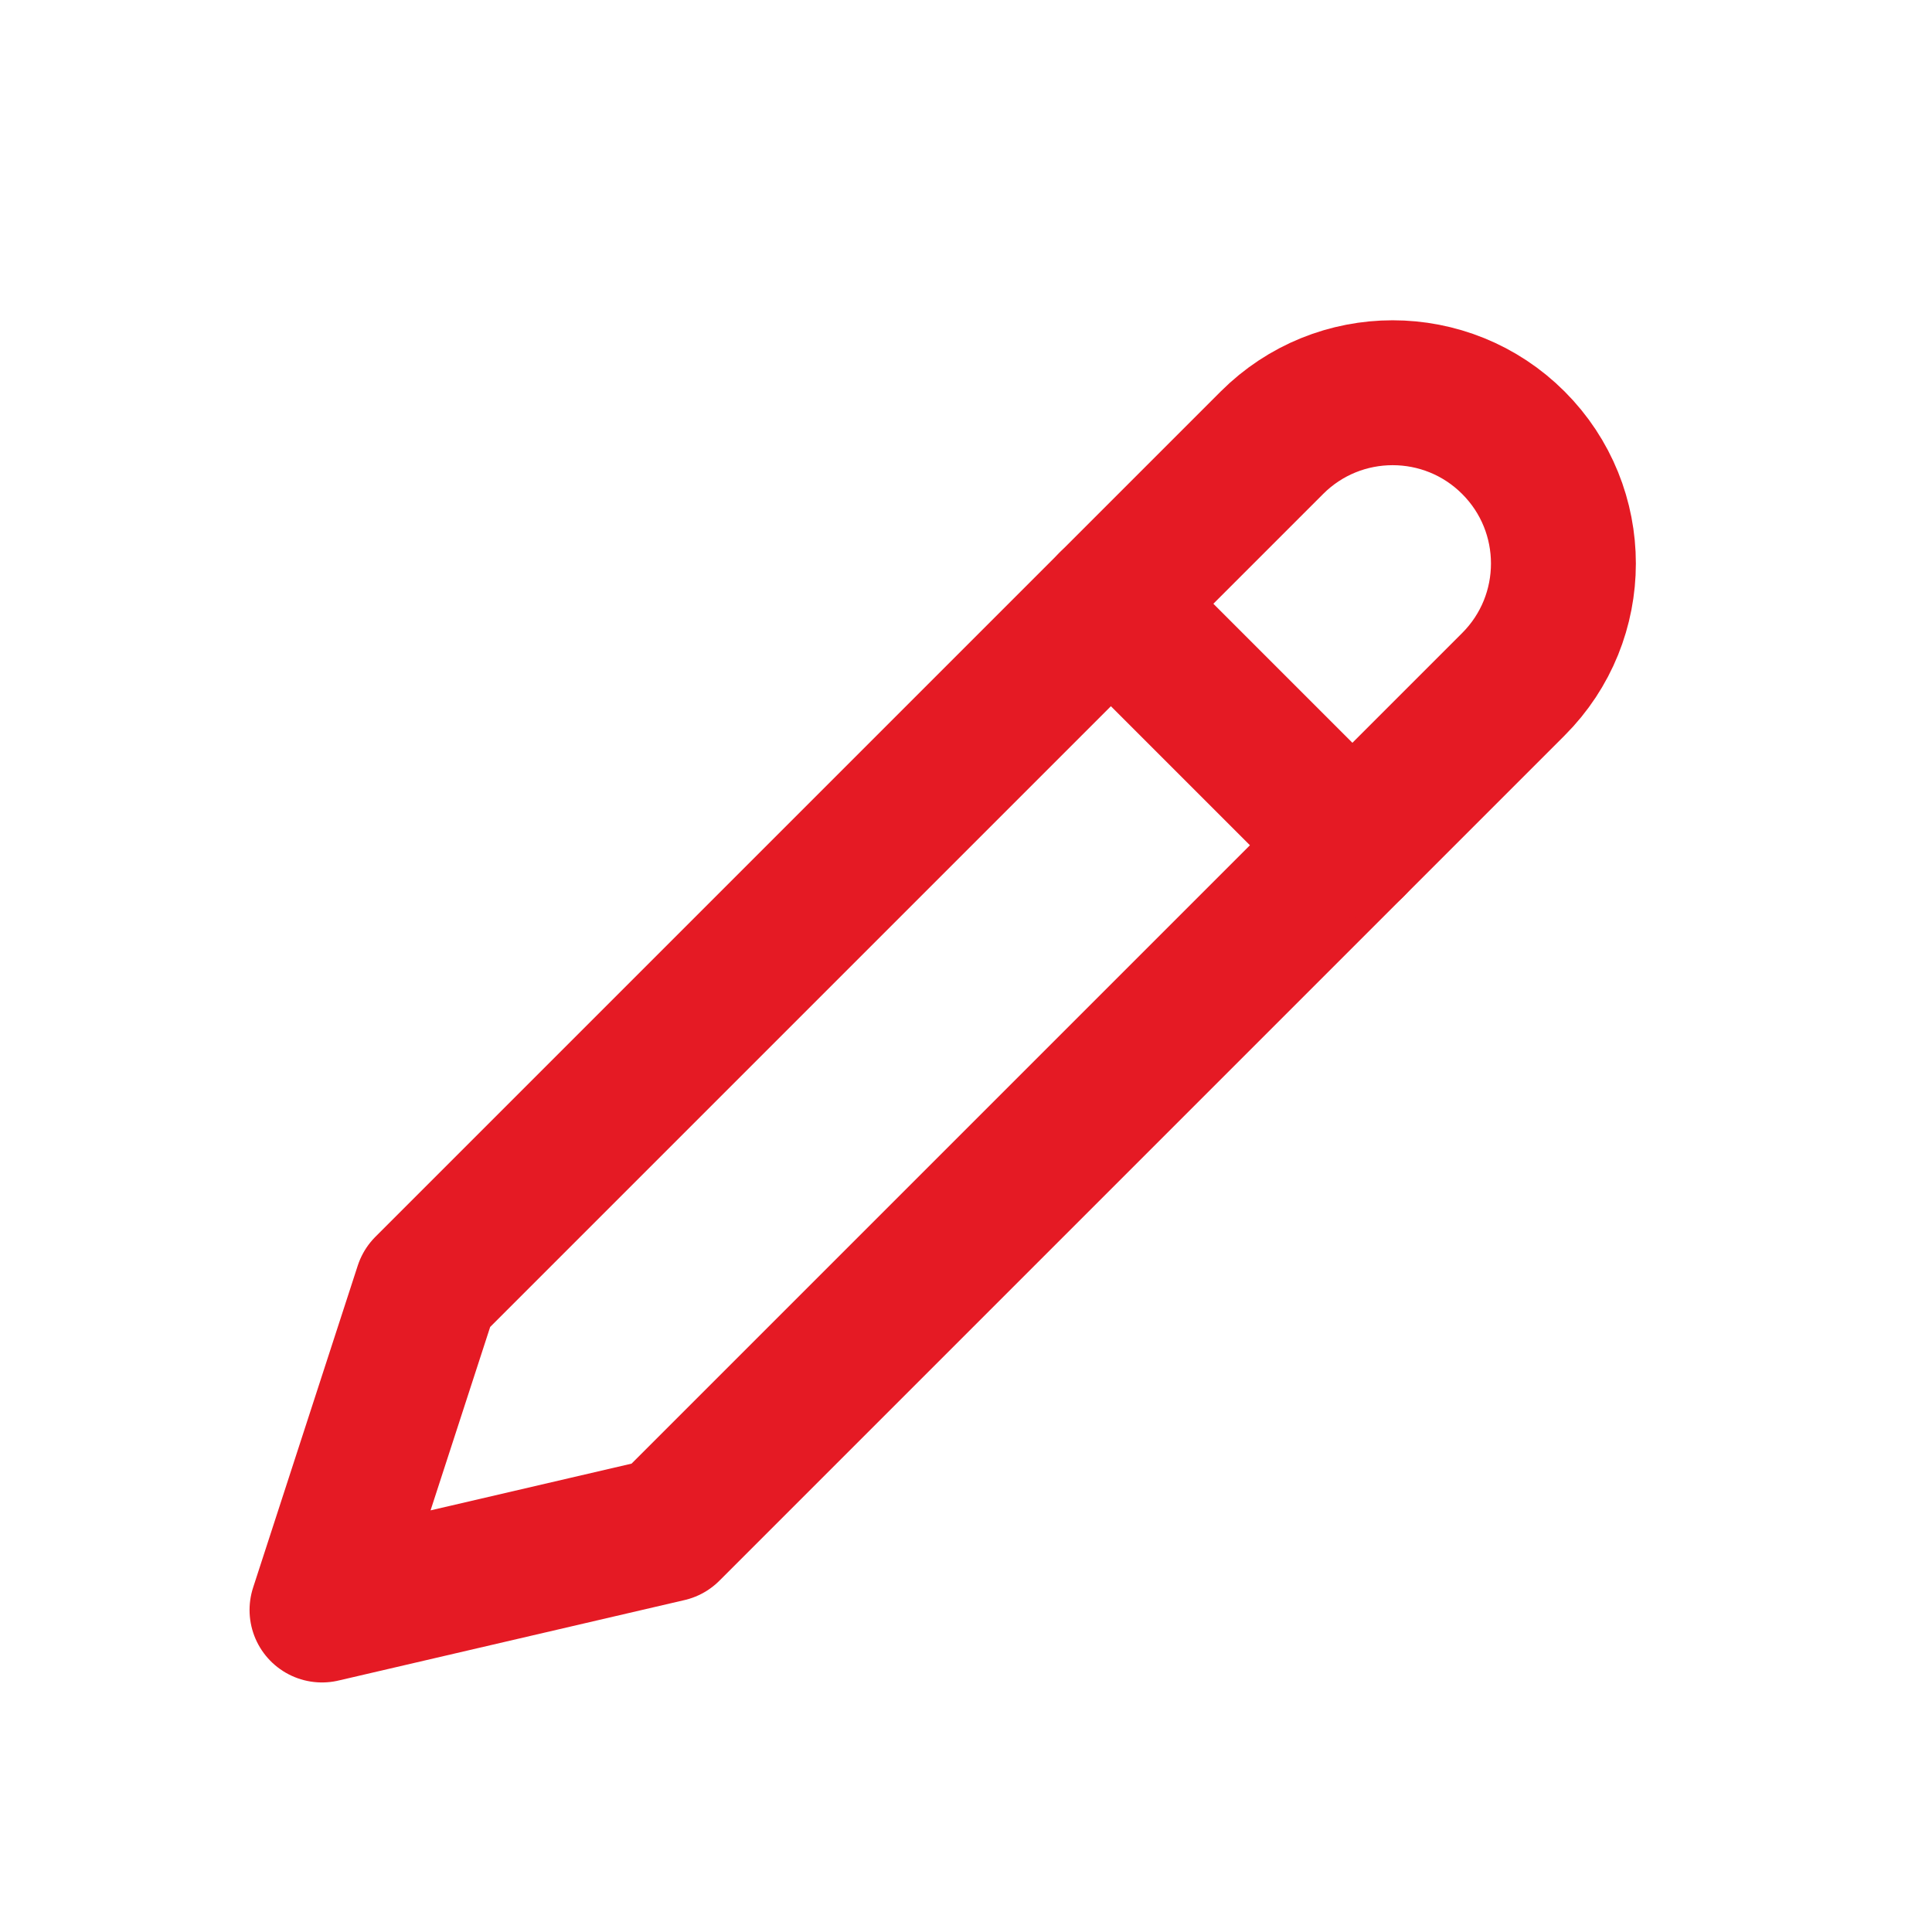
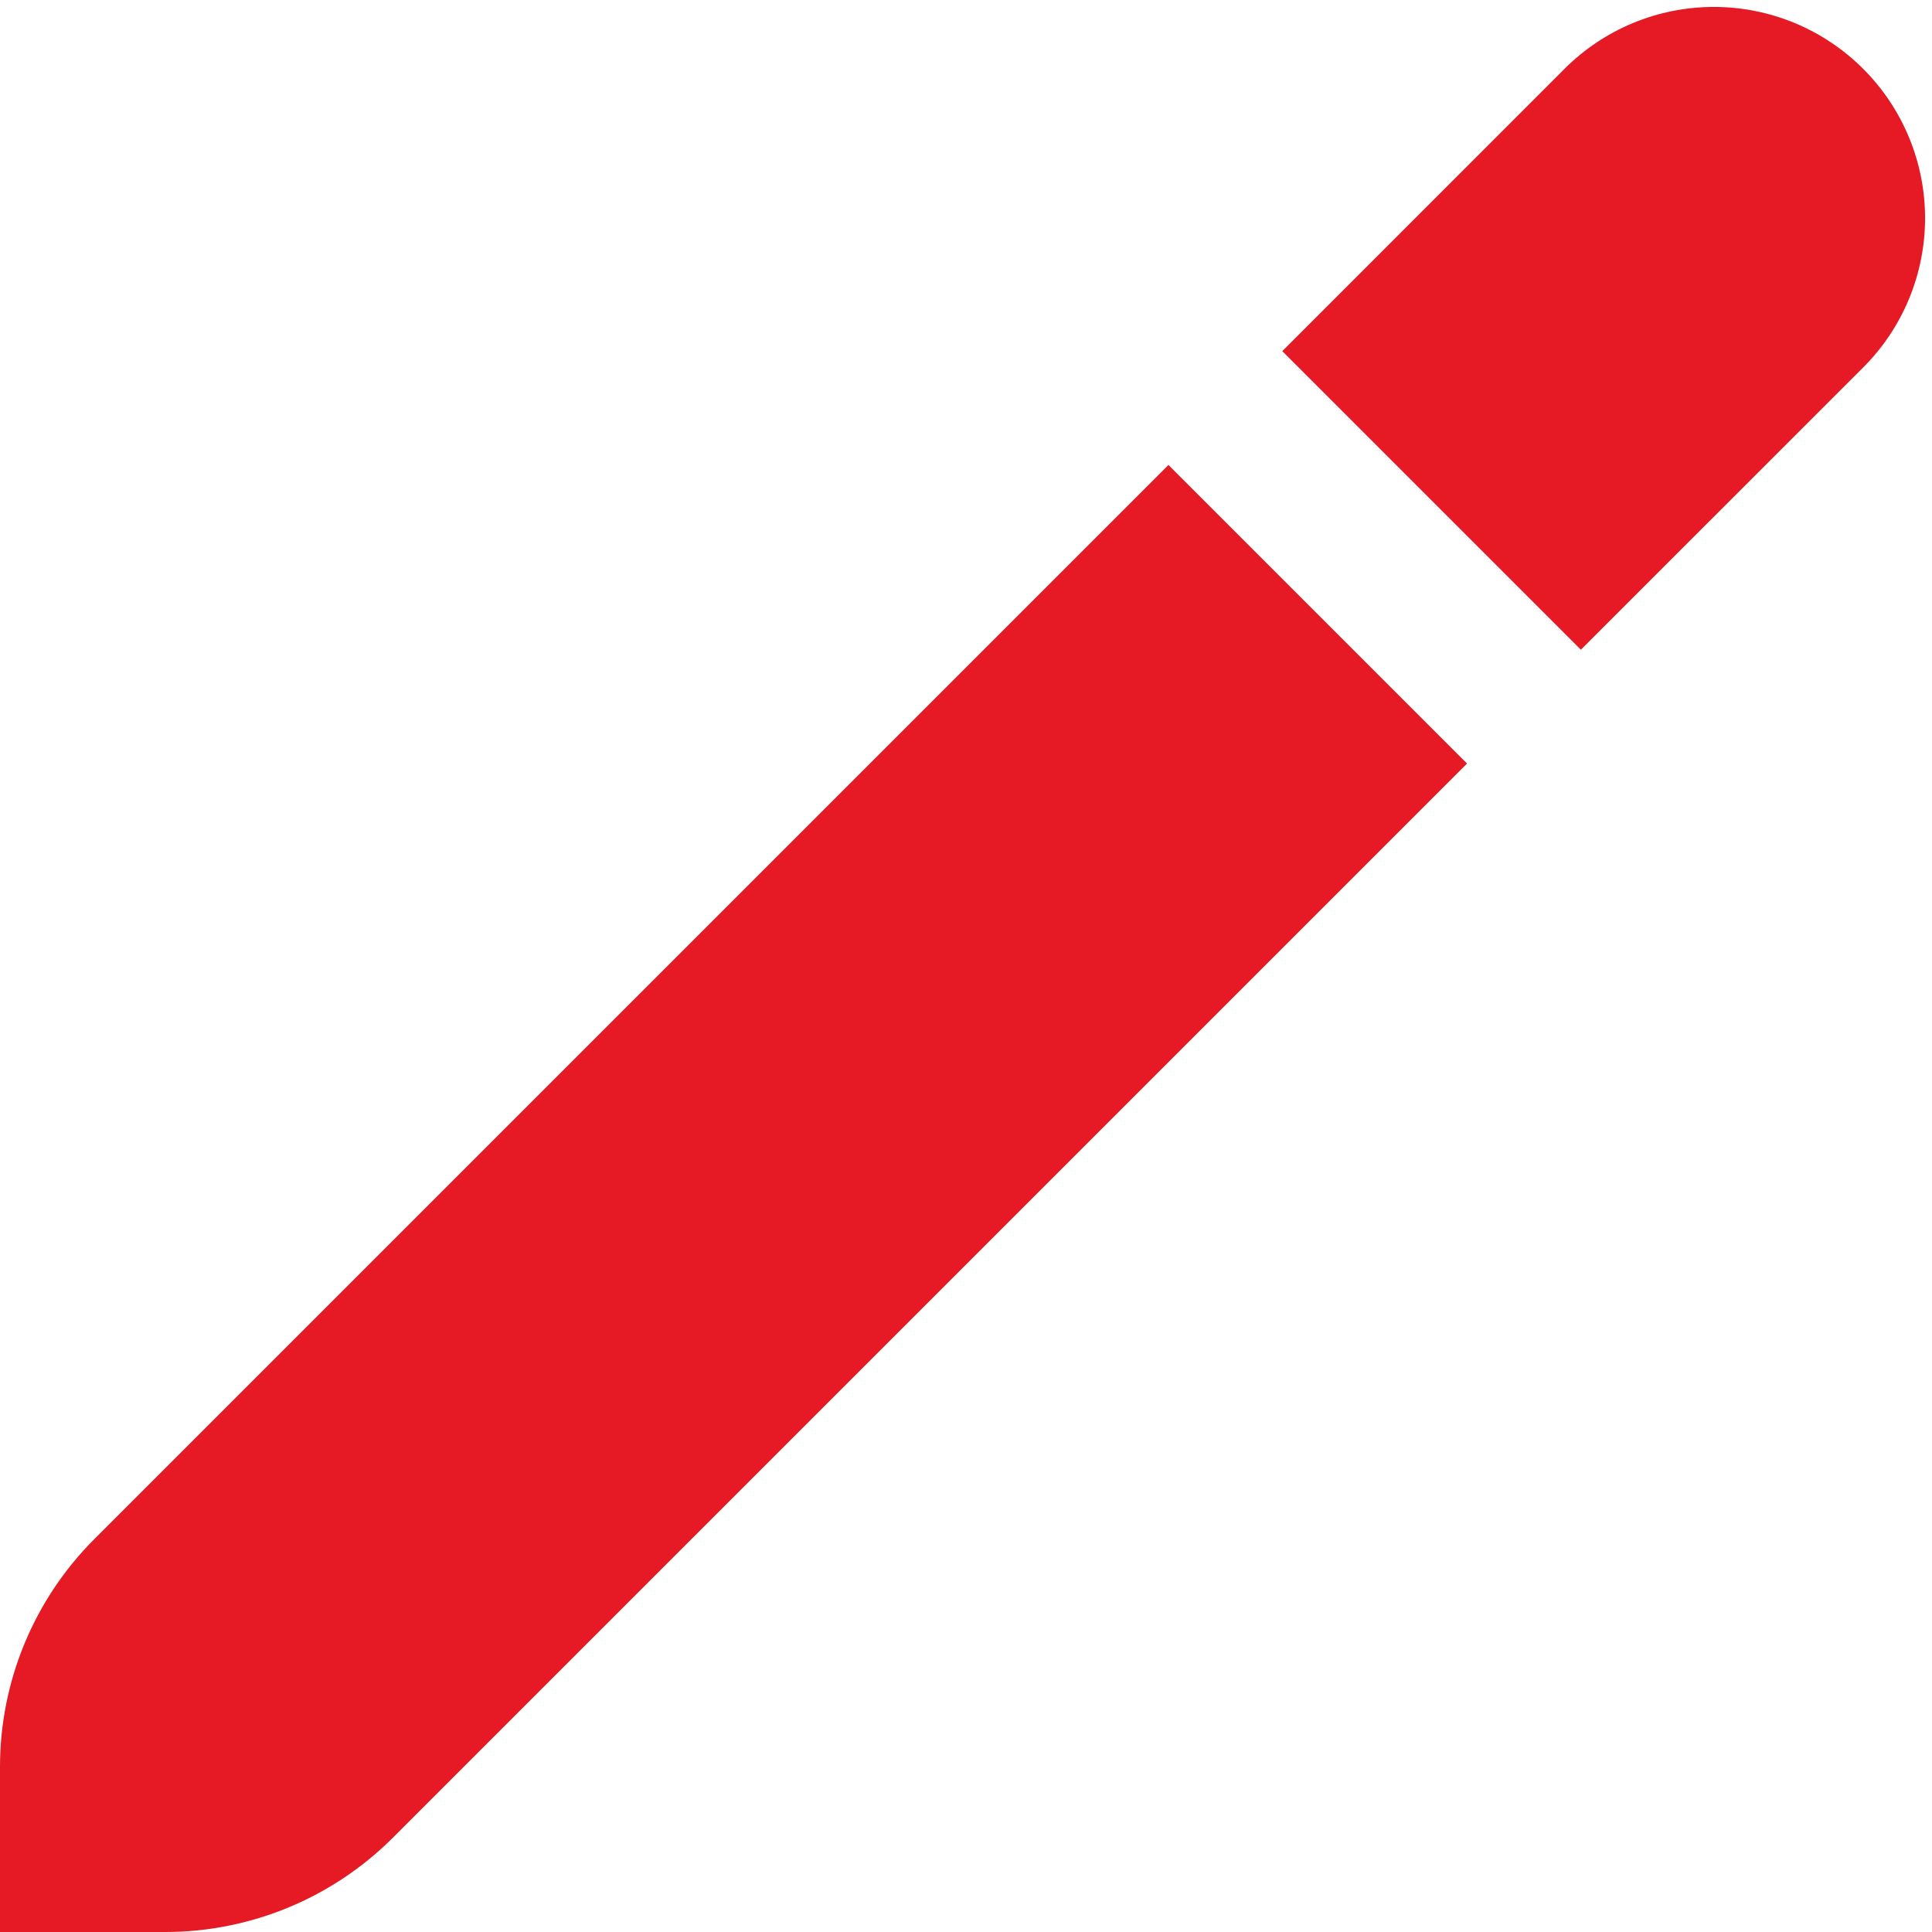
- <svg xmlns="http://www.w3.org/2000/svg" width="22" height="22" viewBox="0 0 24 24" fill="none" stroke="#E51A24" stroke-width="1.8" stroke-linecap="round" stroke-linejoin="round">
-   <path d="m4 20 4.3-1 10.5-10.5a2.1 2.1 0 0 0-3-3L5.3 16 4 20Z" />
-   <path d="m13.8 7.5 3 3" />
+ <svg xmlns="http://www.w3.org/2000/svg" fill="#E51A24" id="Filled" viewBox="0 0 24 24" width="512" height="512">
+   <path d="M1.172,19.119A4,4,0,0,0,0,21.947V24H2.053a4,4,0,0,0,2.828-1.172L18.224,9.485,14.515,5.776Z" />
+   <path d="M23.145.855a2.622,2.622,0,0,0-3.71,0L15.929,4.362l3.709,3.709,3.507-3.506A2.622,2.622,0,0,0,23.145.855Z" />
</svg>
